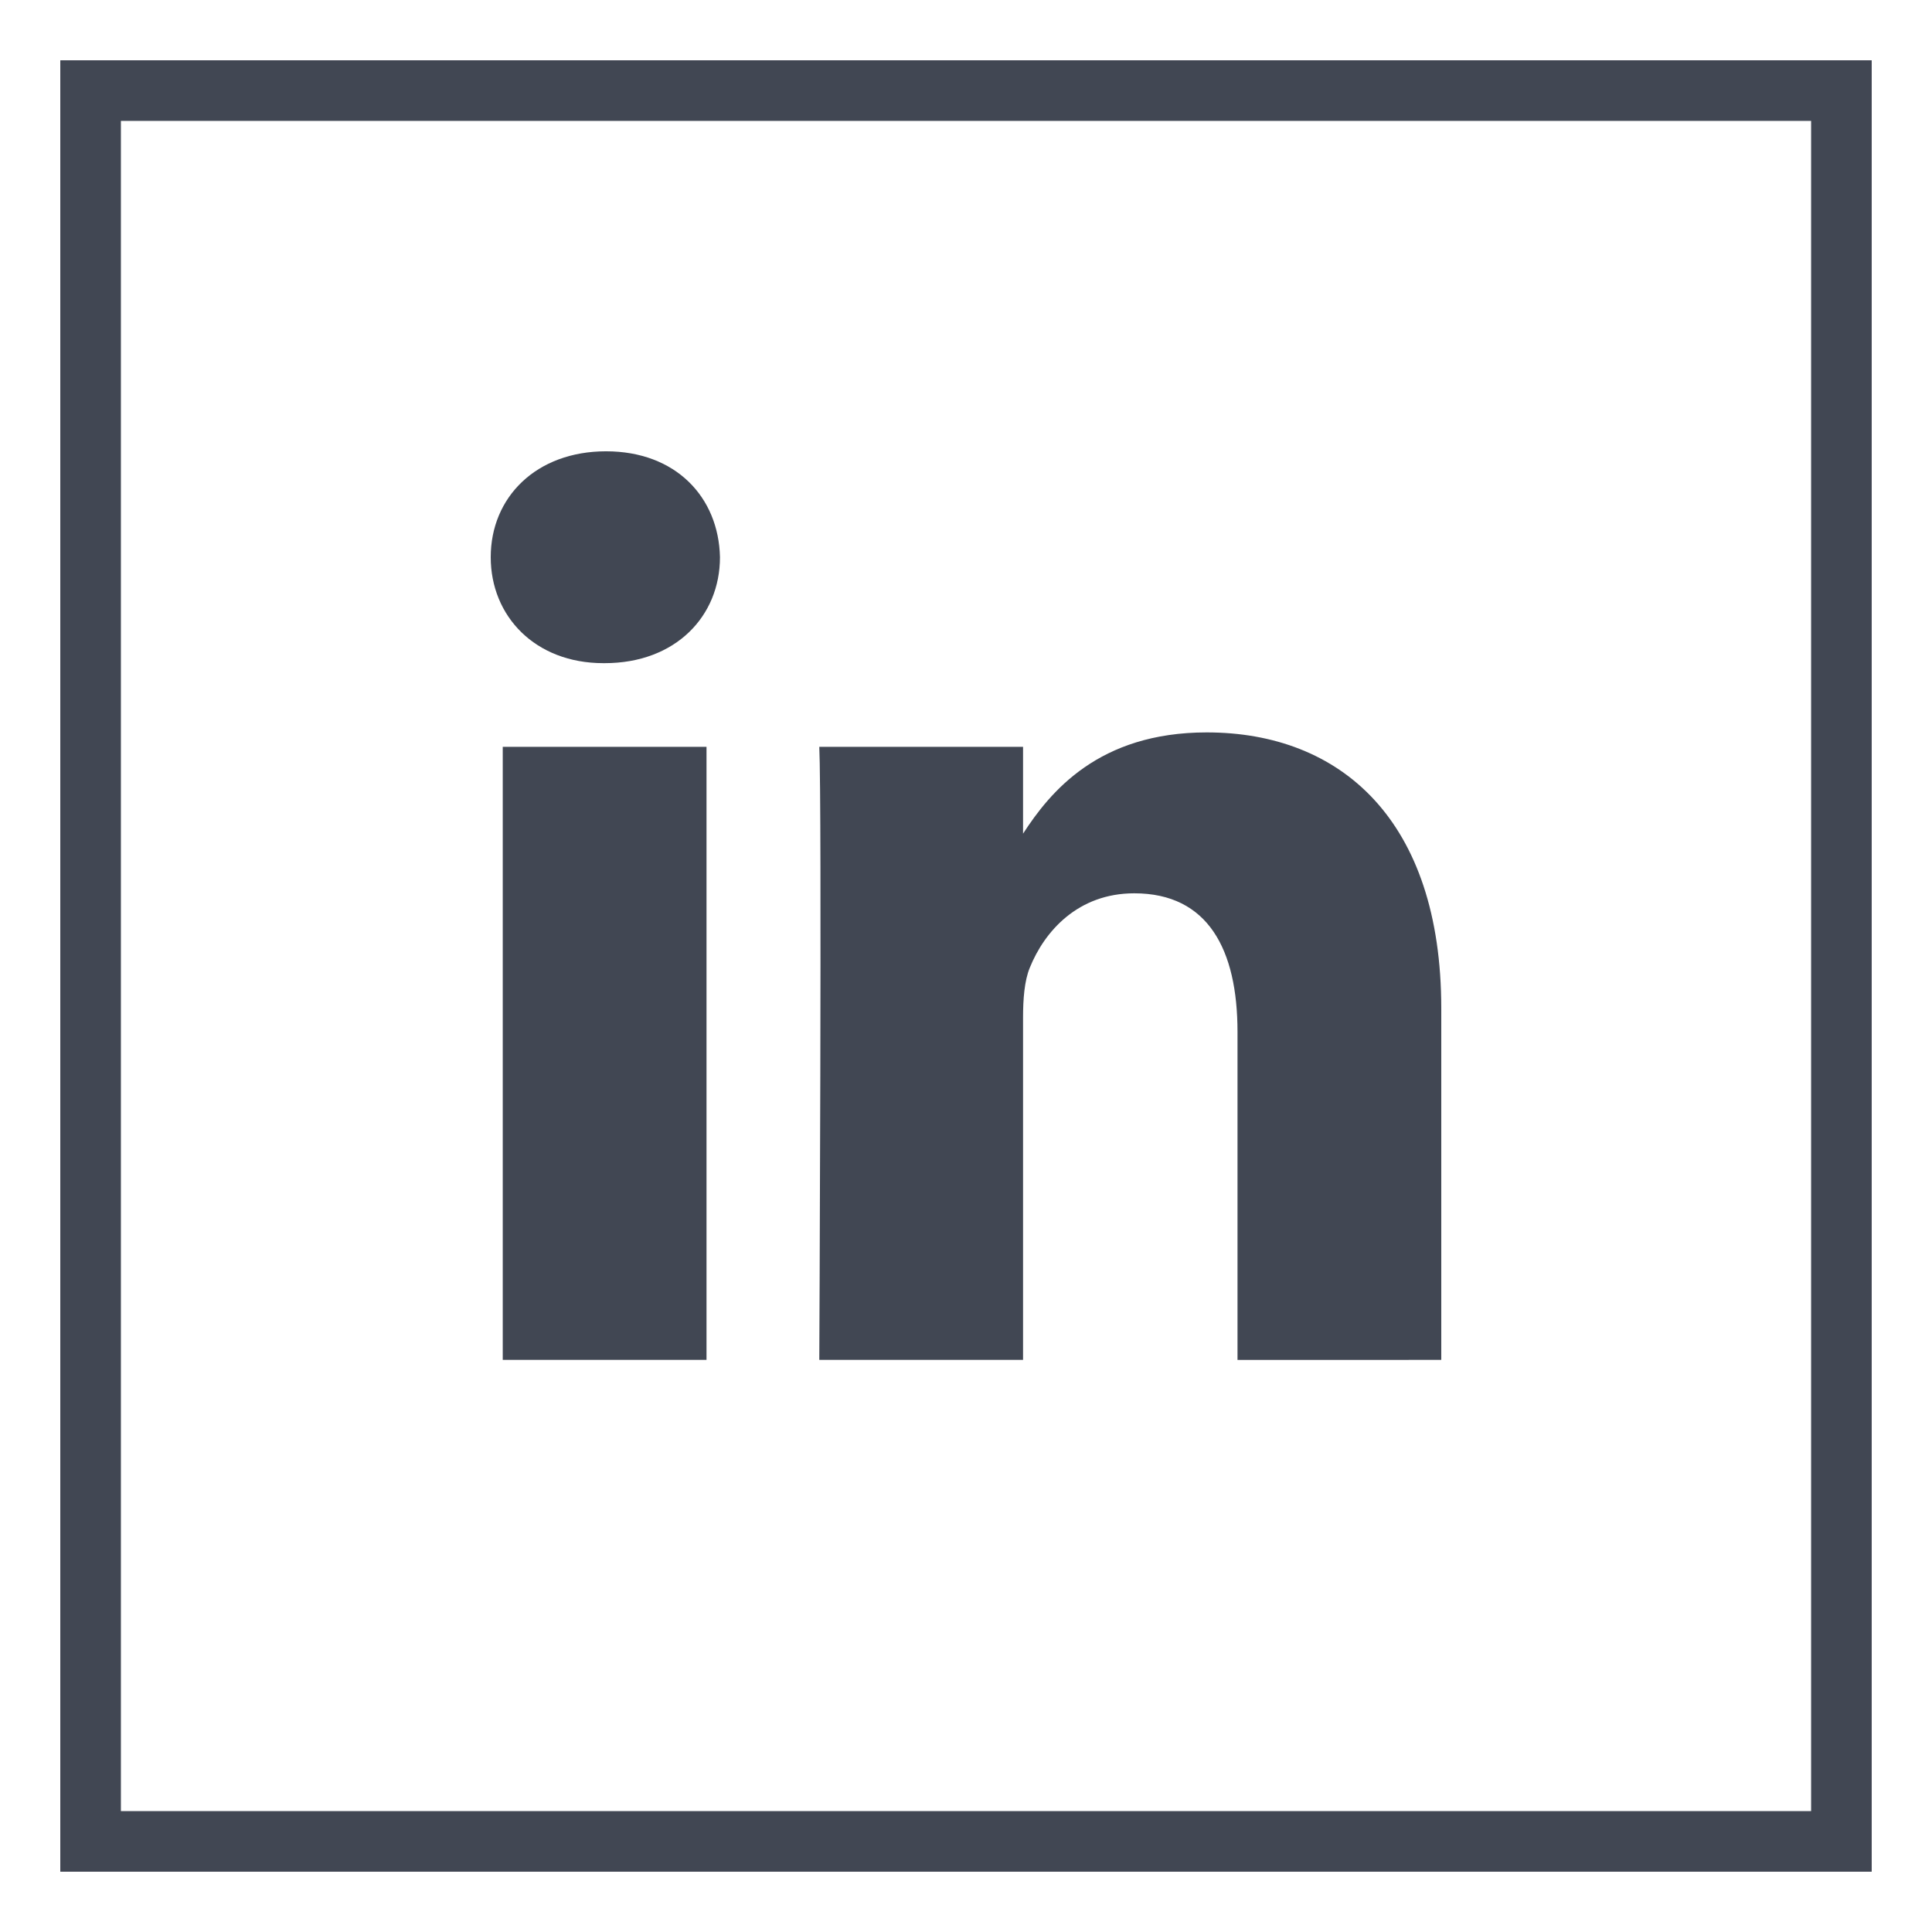
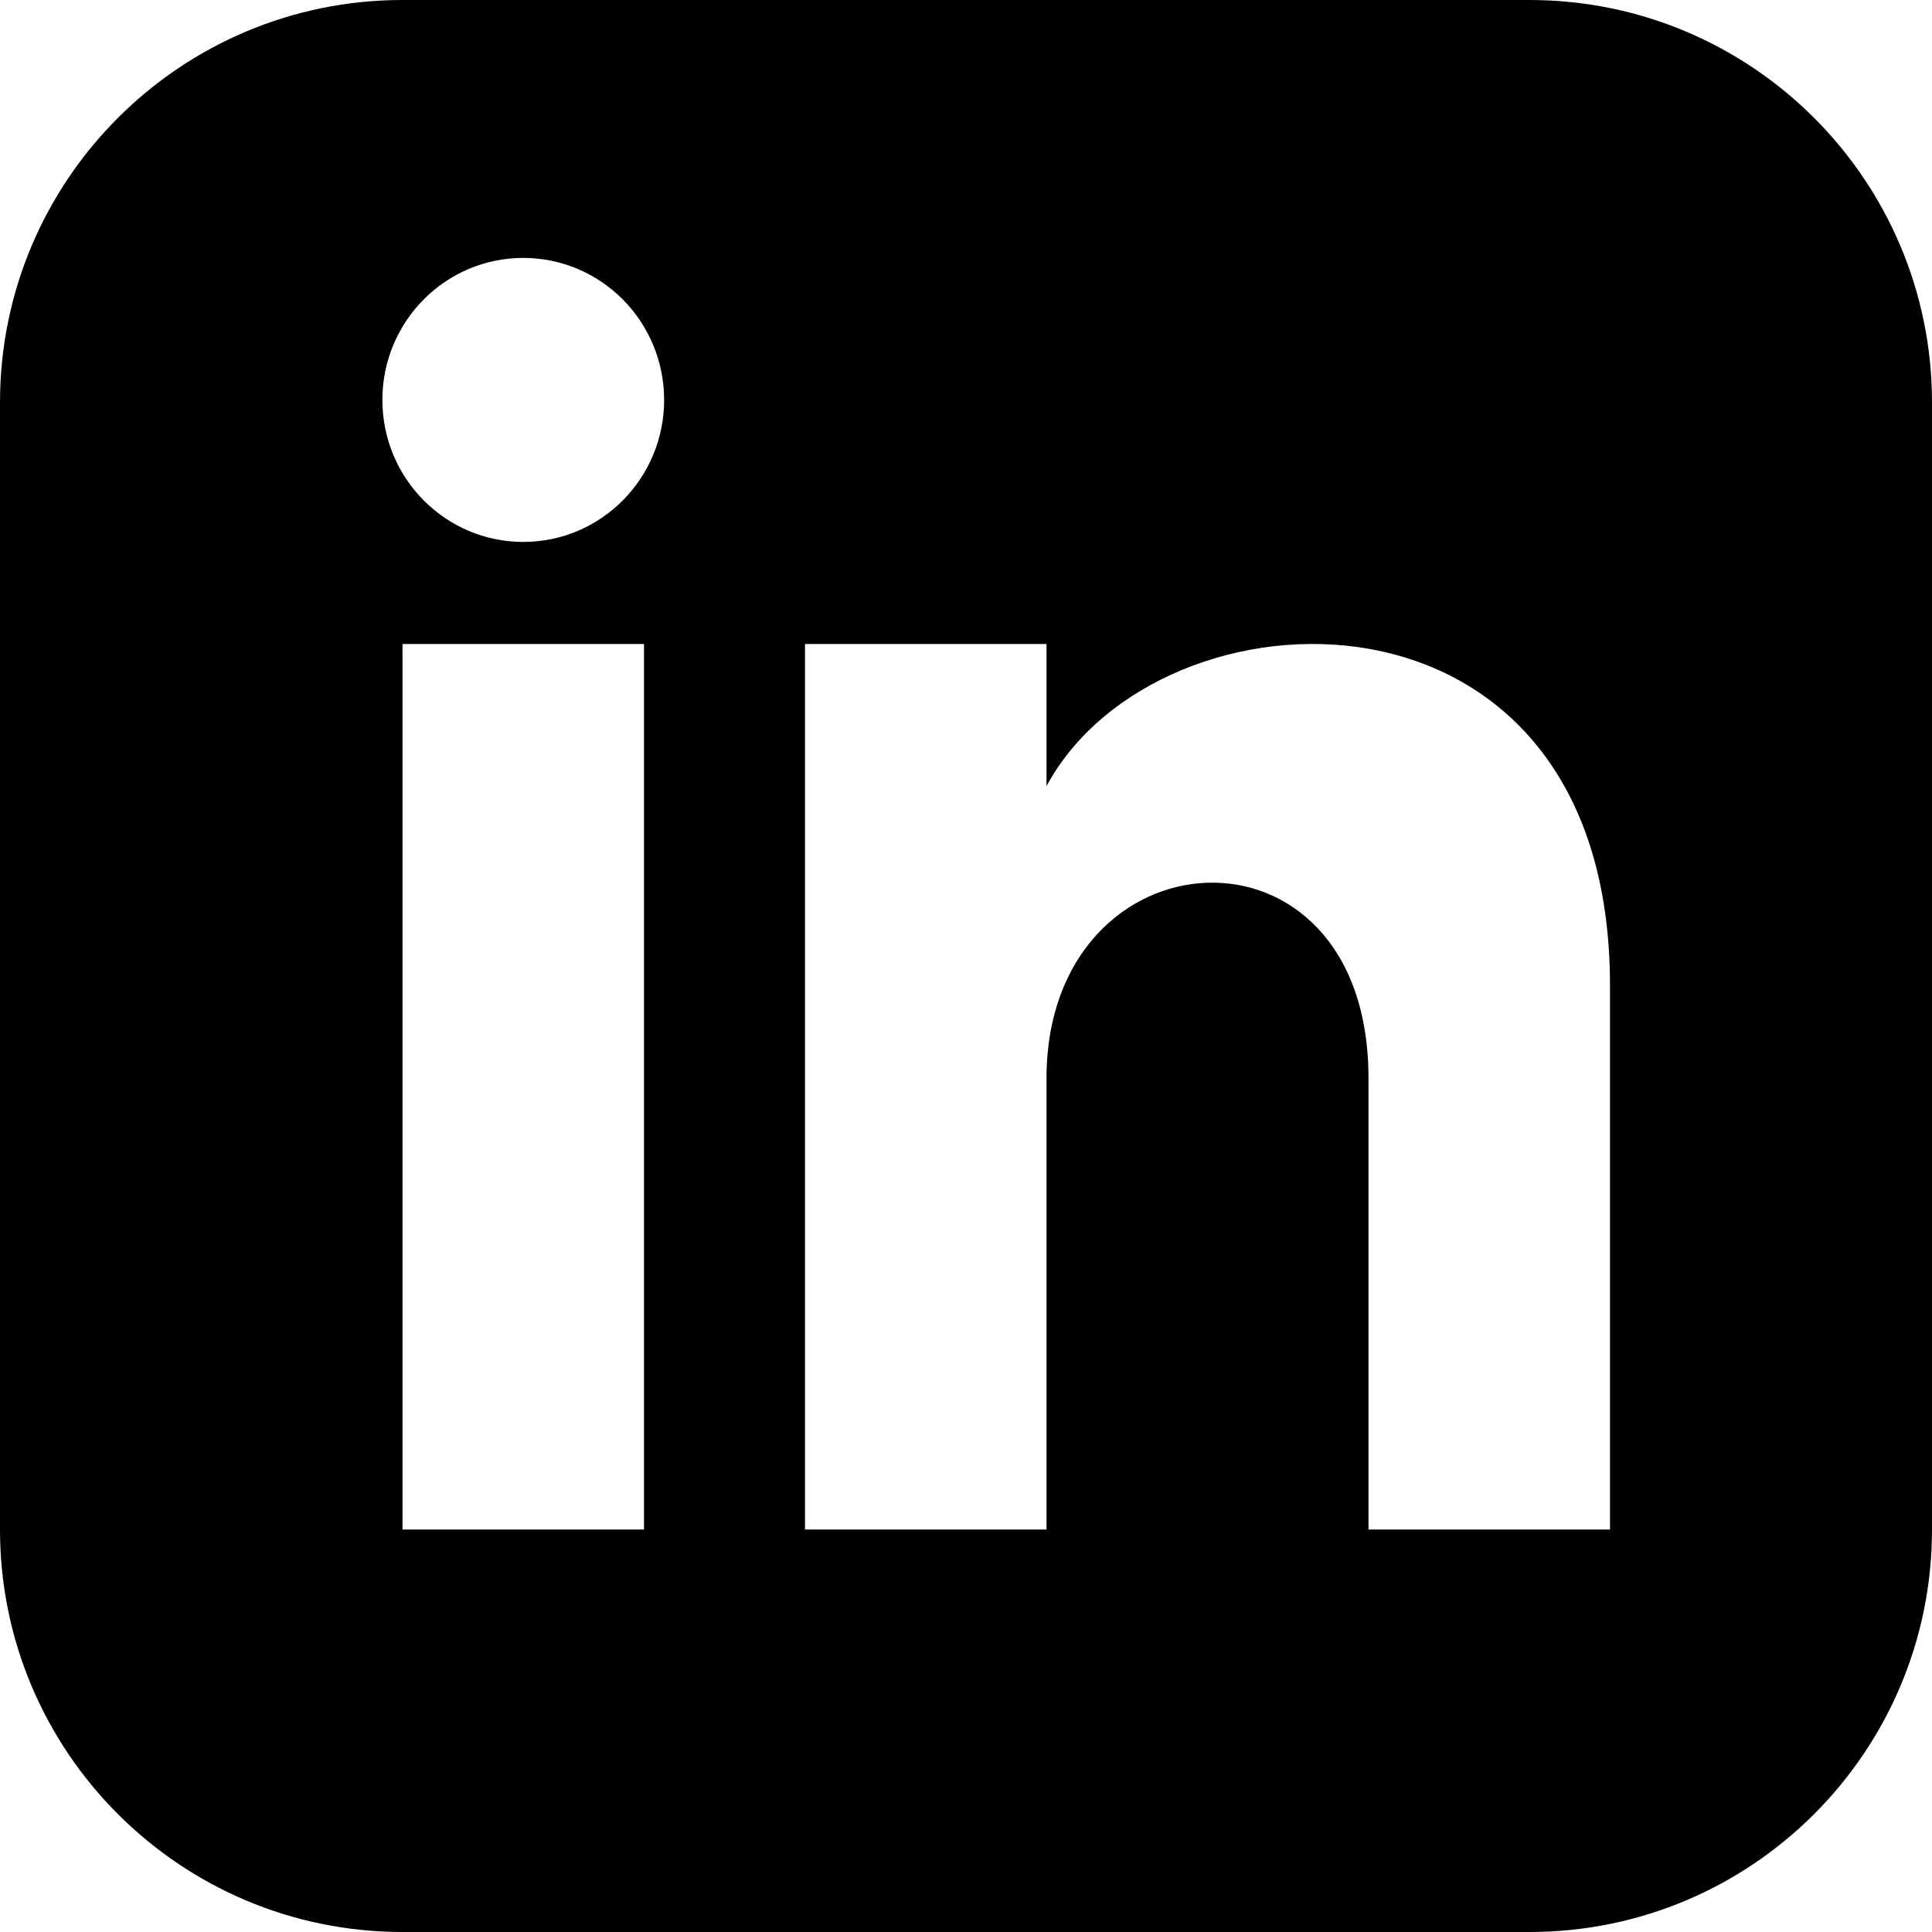
- <svg xmlns="http://www.w3.org/2000/svg" enable-background="new 0 0 32 32" version="1.1" viewBox="0 0 32 32" xml:space="preserve">
-   <g id="Line">
-     <g>
-       <path d="M30,2v28H2V2H30 M31,1H1v30h30V1L31,1z" fill="#414753" />
-       <path d="M30,2v28H2V2H30 M31,1H1v30h30V1L31,1z" fill="#414753" />
-     </g>
-     <path d="M23.872,22.524v-5.822c0-3.119-1.665-4.571-3.885-4.571c-1.792,0-2.594,0.986-3.042,1.677V12.37H13.57   c0.045,0.953,0,10.154,0,10.154h3.375v-5.671c0-0.303,0.022-0.606,0.111-0.823c0.244-0.606,0.799-1.234,1.731-1.234   c1.222,0,1.71,0.931,1.71,2.296v5.433L23.872,22.524L23.872,22.524z M10.015,10.984c1.177,0,1.91-0.78,1.91-1.755   c-0.022-0.996-0.733-1.754-1.887-1.754S8.128,8.233,8.128,9.229c0,0.975,0.733,1.755,1.866,1.755H10.015z M11.702,22.524V12.37   H8.327v10.154H11.702z" fill="#414753" />
-   </g>
+ <svg xmlns="http://www.w3.org/2000/svg" width="24" height="24" viewBox="0 0 24 24">
+   <path d="M19 0h-14c-2.761 0-5 2.239-5 5v14c0 2.761 2.239 5 5 5h14c2.762 0 5-2.239 5-5v-14c0-2.761-2.238-5-5-5zm-11 19h-3v-11h3v11zm-1.5-12.268c-.966 0-1.75-.79-1.75-1.764s.784-1.764 1.75-1.764 1.75.79 1.75 1.764-.783 1.764-1.75 1.764zm13.5 12.268h-3v-5.604c0-3.368-4-3.113-4 0v5.604h-3v-11h3v1.765c1.396-2.586 7-2.777 7 2.476v6.759z" />
</svg>
